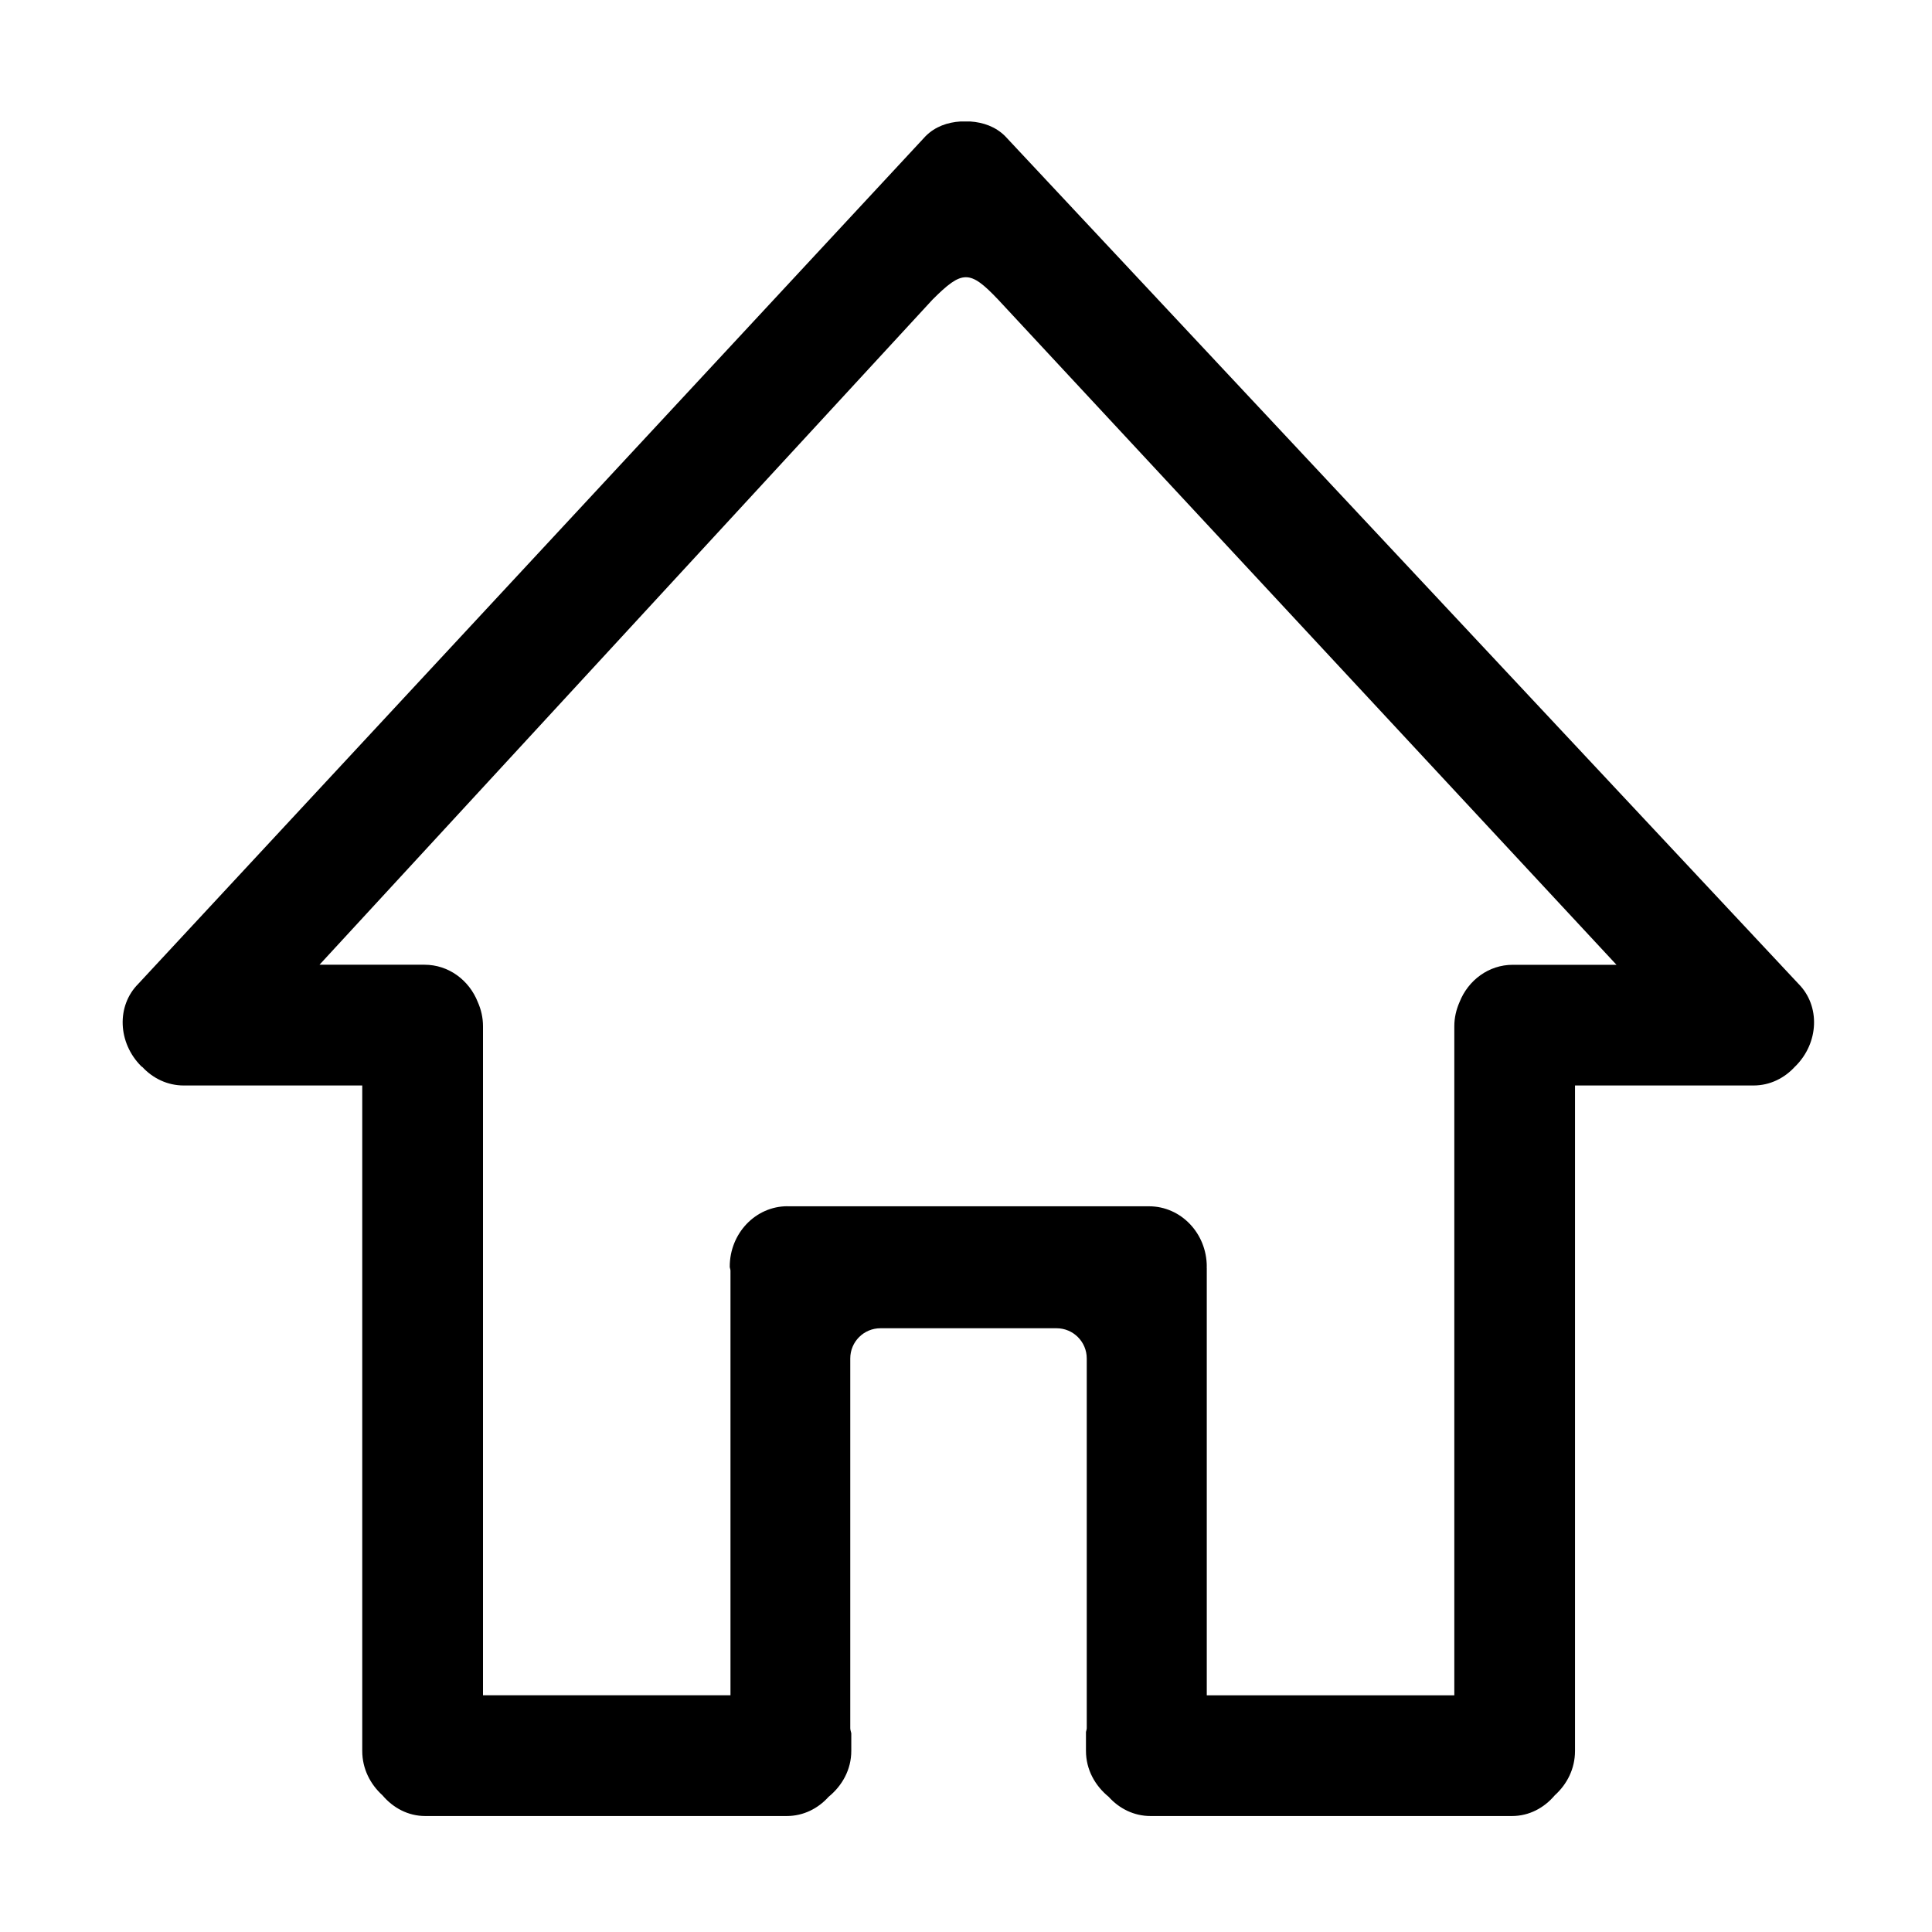
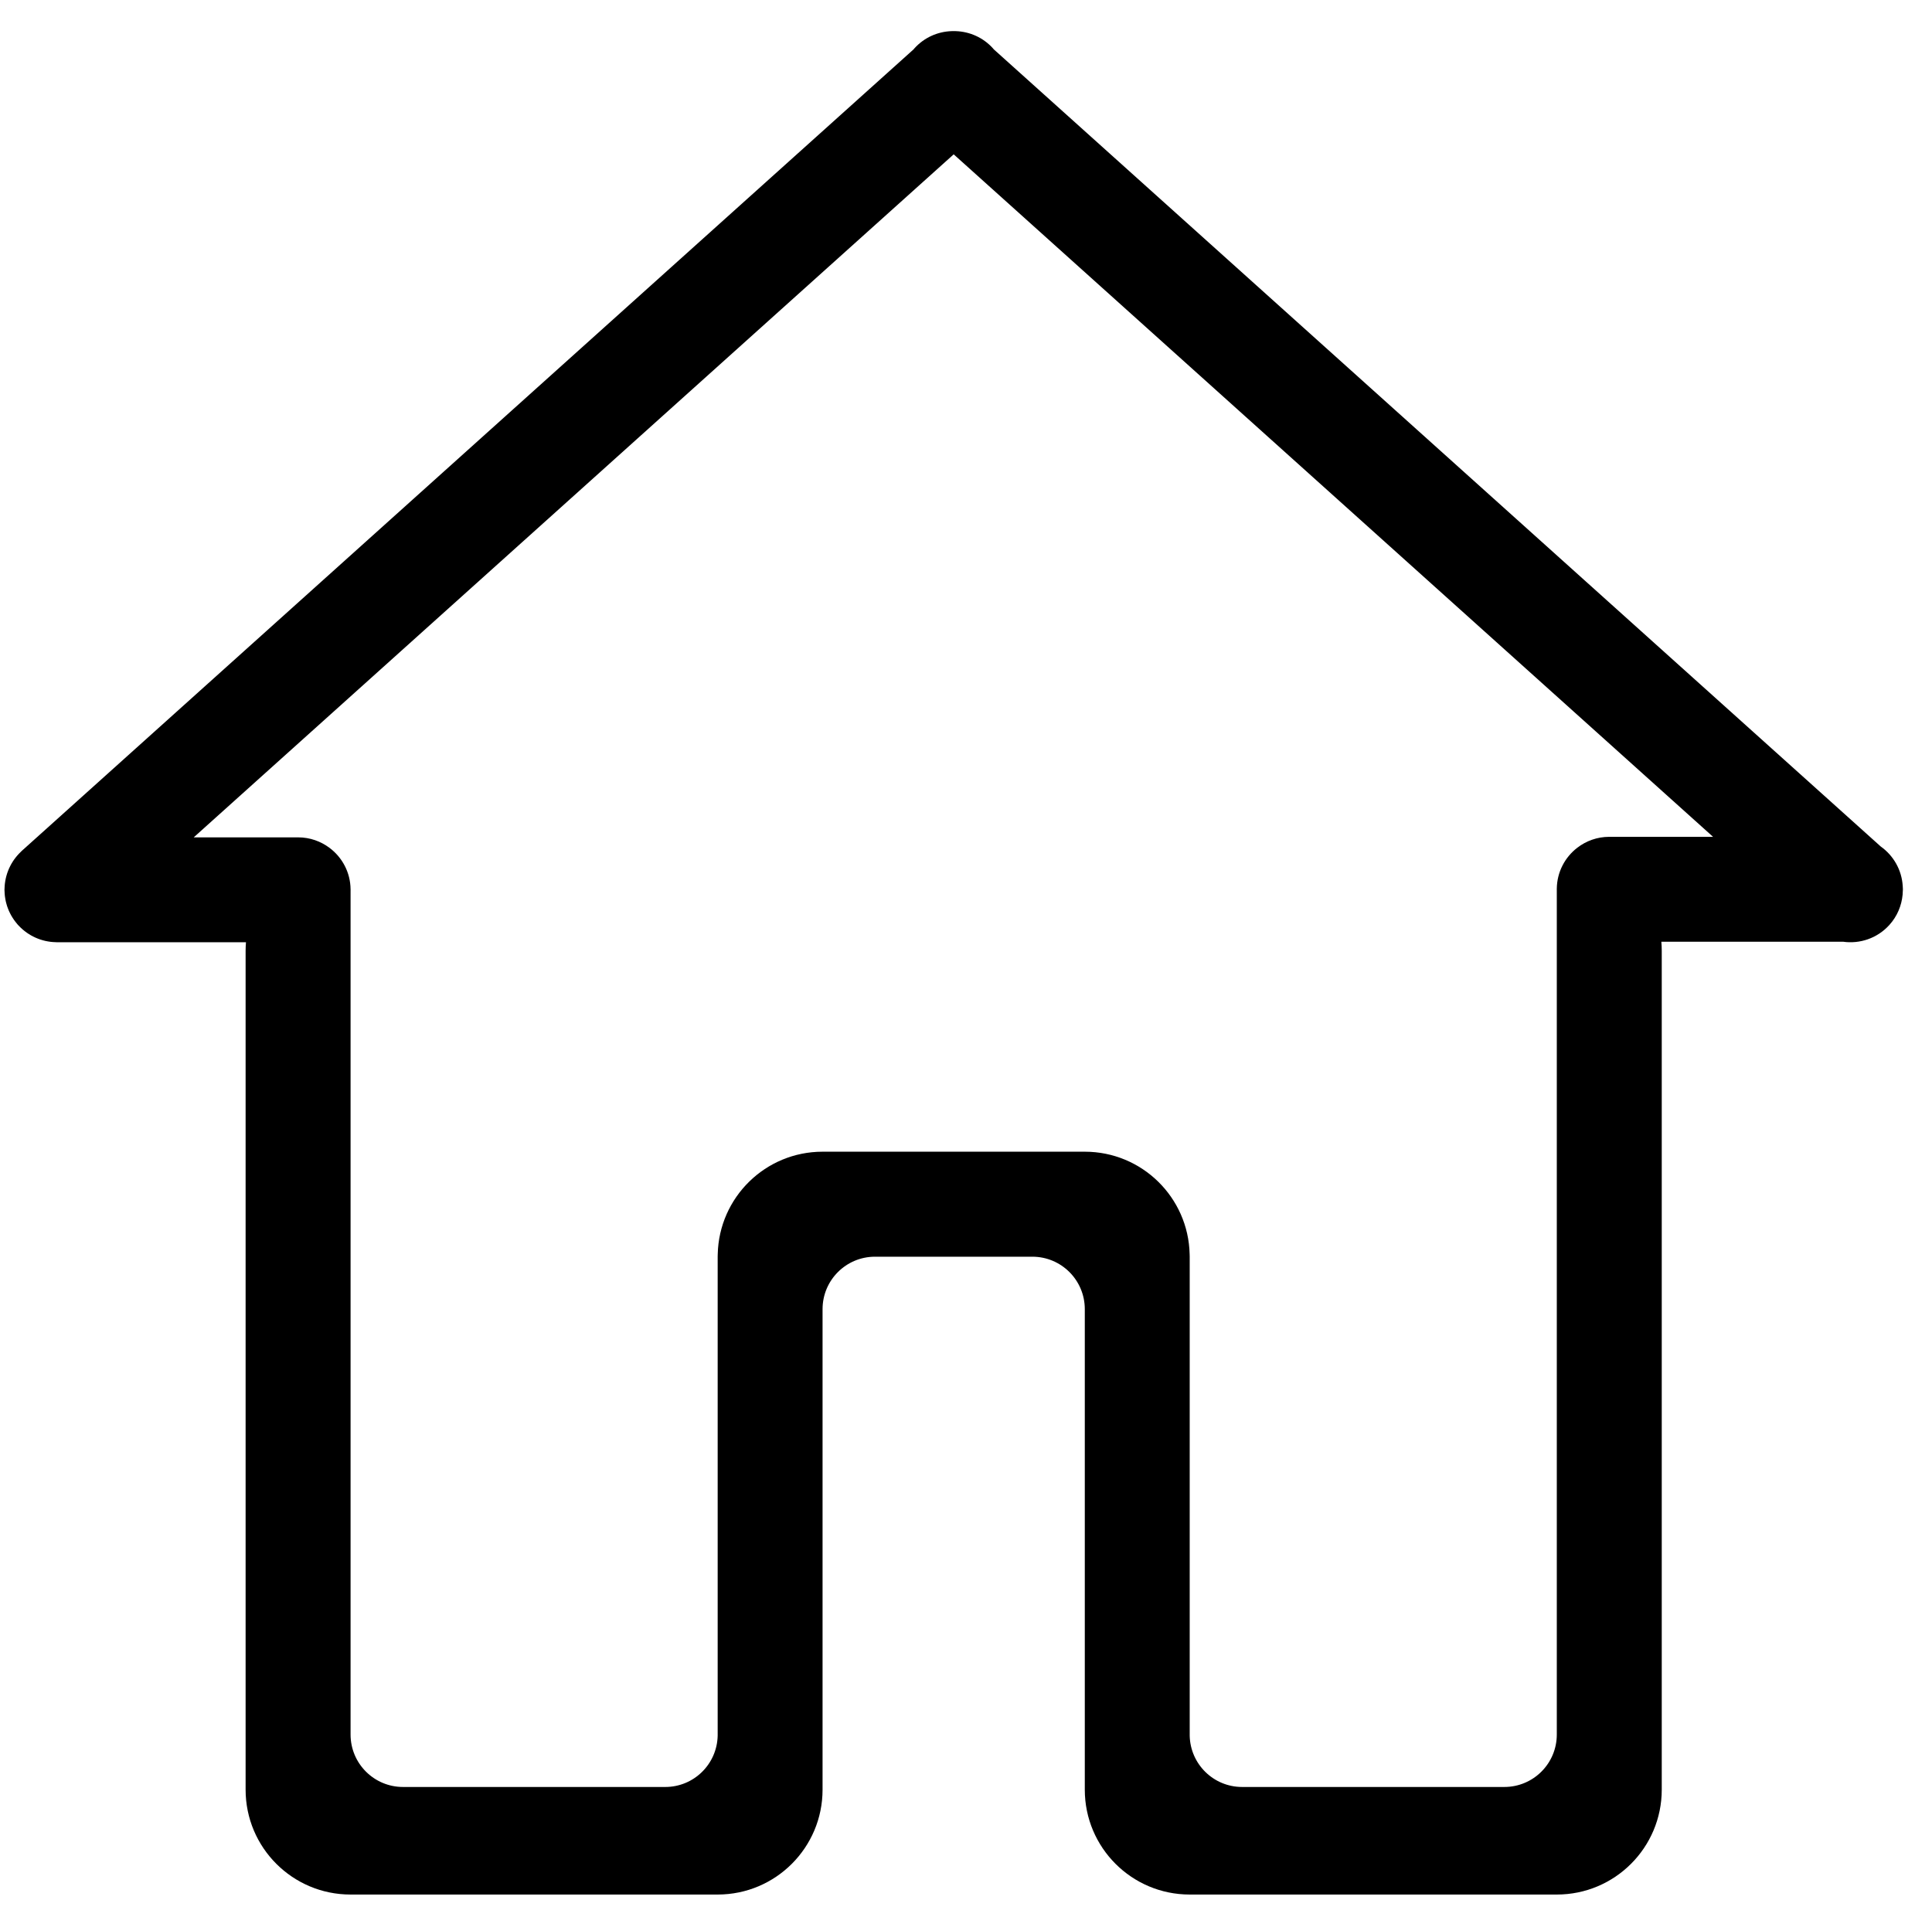
- <svg xmlns="http://www.w3.org/2000/svg" viewBox="0 0 1024 1024" width="128" height="128">
-   <path d="M953.248 521.472 532.704 72.128c-5.056-5.024-11.648-7.296-18.464-7.744l-5.152 0c-6.816 0.416-13.408 2.688-18.464 7.744L73.28 521.472c-11.616 11.648-10.912 31.168 1.6 43.68 0.192 0.192 0.416 0.256 0.608 0.416 5.568 5.984 13.28 9.76 21.888 9.76L192 575.328l0 352.736c0 9.408 4.256 17.632 10.72 23.488 5.6 6.624 13.536 10.976 22.656 10.976l191.648 0c8.768 0 16.576-3.968 22.144-10.176C446.336 946.496 451.2 937.984 451.2 928l0-9.344c-0.16-0.896-0.544-1.696-0.544-2.656L450.656 720c0-8.832 7.168-16 16-16L560 704c8.832 0 16 7.168 16 16l0 196c0 0.704-0.32 1.312-0.416 1.984L575.584 928c0 9.984 4.864 18.496 12.032 24.352 5.568 6.208 13.376 10.176 22.144 10.176l191.648 0c9.12 0 17.056-4.352 22.656-10.976 6.496-5.856 10.72-14.08 10.72-23.488L834.784 575.328l94.624 0c8.736 0 16.512-3.936 22.08-10.112 0.032-0.032 0.096-0.064 0.128-0.096C964.128 552.672 964.832 533.12 953.248 521.472zM417.376 639.328c-16.896 0-30.592 14.336-30.592 32 0 0.736 0.352 1.344 0.384 2.08l0 225.12L256 898.528 256 543.904c0-4.576-1.024-8.864-2.752-12.768-4.576-11.616-15.456-19.808-28.224-19.808l-55.68 0L494.24 158.816c15.808-15.808 19.744-15.872 34.816 0l327.712 352.544-54.976 0c-12.768 0-23.648 8.192-28.224 19.808-1.728 3.936-2.752 8.224-2.752 12.768l0 354.624-131.2 0 0-226.624c0-0.096-0.064-0.192-0.064-0.288 0-0.096 0.064-0.192 0.064-0.288 0-17.664-13.696-32-30.592-32L417.376 639.36z">
-   </path>
+ <svg xmlns="http://www.w3.org/2000/svg" viewBox="0 0 1032 1024" width="516" height="512">
+   <path d="M1016.428 475.634c0.003-0.182 0.026-0.358 0.026-0.542 0-0.228-0.029-0.447-0.034-0.674-0.011-0.336-0.027-0.669-0.051-1.004-0.519-8.742-5.027-16.394-11.749-21.167L530.825 26.348c-0.132-0.152-0.242-0.315-0.377-0.463-5.3-5.896-12.537-8.998-19.883-9.249-0.38-0.018-0.761-0.004-1.142-0.007-0.381 0.002-0.762-0.011-1.143 0.007-7.345 0.251-14.581 3.353-19.883 9.249-0.134 0.149-0.244 0.311-0.375 0.463L11.675 454.541c-0.18 0.163-0.335 0.342-0.509 0.507-0.353 0.334-0.696 0.675-1.031 1.026-0.321 0.336-0.631 0.676-0.932 1.025-0.285 0.33-0.56 0.667-0.83 1.011-0.304 0.389-0.602 0.781-0.884 1.183-0.235 0.335-0.46 0.678-0.681 1.023-0.269 0.421-0.53 0.844-0.776 1.277-0.207 0.364-0.398 0.736-0.588 1.111-0.217 0.427-0.428 0.854-0.622 1.29-0.182 0.408-0.347 0.825-0.51 1.242-0.162 0.419-0.321 0.839-0.463 1.264-0.149 0.444-0.28 0.894-0.406 1.347-0.117 0.424-0.23 0.848-0.328 1.274-0.104 0.454-0.191 0.911-0.273 1.372-0.08 0.455-0.151 0.911-0.209 1.369-0.055 0.435-0.099 0.869-0.133 1.31-0.041 0.507-0.064 1.012-0.077 1.521-0.005 0.23-0.034 0.453-0.034 0.684 0 0.186 0.023 0.365 0.029 0.552 0.009 0.519 0.04 1.037 0.078 1.556 0.031 0.416 0.063 0.832 0.112 1.243 0.058 0.486 0.137 0.968 0.222 1.451 0.074 0.433 0.148 0.863 0.241 1.288 0.102 0.455 0.225 0.905 0.349 1.356 0.119 0.433 0.235 0.865 0.376 1.29 0.143 0.437 0.309 0.867 0.474 1.298 0.162 0.42 0.321 0.841 0.502 1.252 0.184 0.419 0.392 0.829 0.598 1.24 0.205 0.408 0.407 0.815 0.631 1.211 0.219 0.388 0.458 0.767 0.697 1.146 0.254 0.405 0.511 0.806 0.785 1.198 0.245 0.348 0.506 0.687 0.769 1.027 0.31 0.402 0.627 0.798 0.959 1.181 0.123 0.145 0.229 0.298 0.356 0.441 0.16 0.177 0.336 0.329 0.498 0.501 0.34 0.359 0.686 0.71 1.044 1.051 0.331 0.315 0.665 0.619 1.007 0.914 0.337 0.29 0.68 0.571 1.031 0.846 0.382 0.3 0.768 0.591 1.163 0.869 0.343 0.241 0.693 0.469 1.046 0.696 0.413 0.264 0.829 0.52 1.253 0.761 0.372 0.212 0.752 0.407 1.135 0.602 0.418 0.212 0.837 0.419 1.263 0.609 0.416 0.187 0.843 0.356 1.27 0.522 0.409 0.159 0.819 0.314 1.235 0.452 0.454 0.152 0.914 0.286 1.377 0.414 0.413 0.115 0.826 0.225 1.242 0.319 0.464 0.107 0.933 0.197 1.406 0.28 0.443 0.078 0.887 0.148 1.333 0.205 0.446 0.056 0.894 0.101 1.345 0.135 0.495 0.04 0.987 0.063 1.483 0.075 0.236 0.006 0.466 0.036 0.704 0.036l100.987 0c-0.117 1.481-0.194 2.973-0.194 4.485l0 448.246 0 0.001c0 30.946 25.086 56.031 56.031 56.031l196.124 0c0.018 0 0.037-0.001 0.054-0.001 30.92-0.03 55.977-25.102 55.977-56.03l0-232.847 0-23.87c0-15.473 12.542-28.015 28.015-28.015l84.046 0c15.472 0 28.015 12.542 28.015 28.015l0 23.87 0 232.847c0 30.928 25.057 56.001 55.975 56.03 0.02 0 0.038 0.001 0.056 0.001l196.125 0c30.944 0 56.03-25.085 56.03-56.031l0-0.001 0-448.246c0-1.608-0.083-3.195-0.216-4.769l97.04 0c8.936 1.27 18.321-1.785 24.807-9.003 4.183-4.653 6.488-10.324 7.026-16.11 0.003-0.034 0.006-0.067 0.009-0.101C1016.382 477.142 1016.422 476.389 1016.428 475.634zM859.582 447.077c-6.432 0-12.341 2.192-17.07 5.837-6.565 5.06-10.827 12.947-10.929 21.853-0.002 0.109-0.016 0.215-0.016 0.325s0.014 0.216 0.016 0.325l0 451.257c0 15.473-12.542 28.015-28.015 28.015L663.475 954.689c-15.254 0-27.633-12.196-27.983-27.367L635.492 671.327c0-0.436-0.022-0.865-0.033-1.298-0.692-30.344-25.488-54.733-55.999-54.733L439.385 615.296c-30.511 0-55.306 24.389-55.999 54.733-0.01 0.434-0.033 0.863-0.033 1.298l0 255.996c-0.348 15.17-12.73 27.367-27.983 27.367L215.277 954.69c-15.473 0-28.015-12.542-28.015-28.015L187.262 475.661c0.001-0.096 0.014-0.189 0.014-0.285 0-0.096-0.013-0.189-0.014-0.284-0.091-9.059-4.489-17.068-11.236-22.123-4.677-3.506-10.469-5.608-16.765-5.608l-55.782 0 405.945-364.906L915.052 447.077 859.582 447.077z" p-id="3405" fill="#000000" />
</svg>
